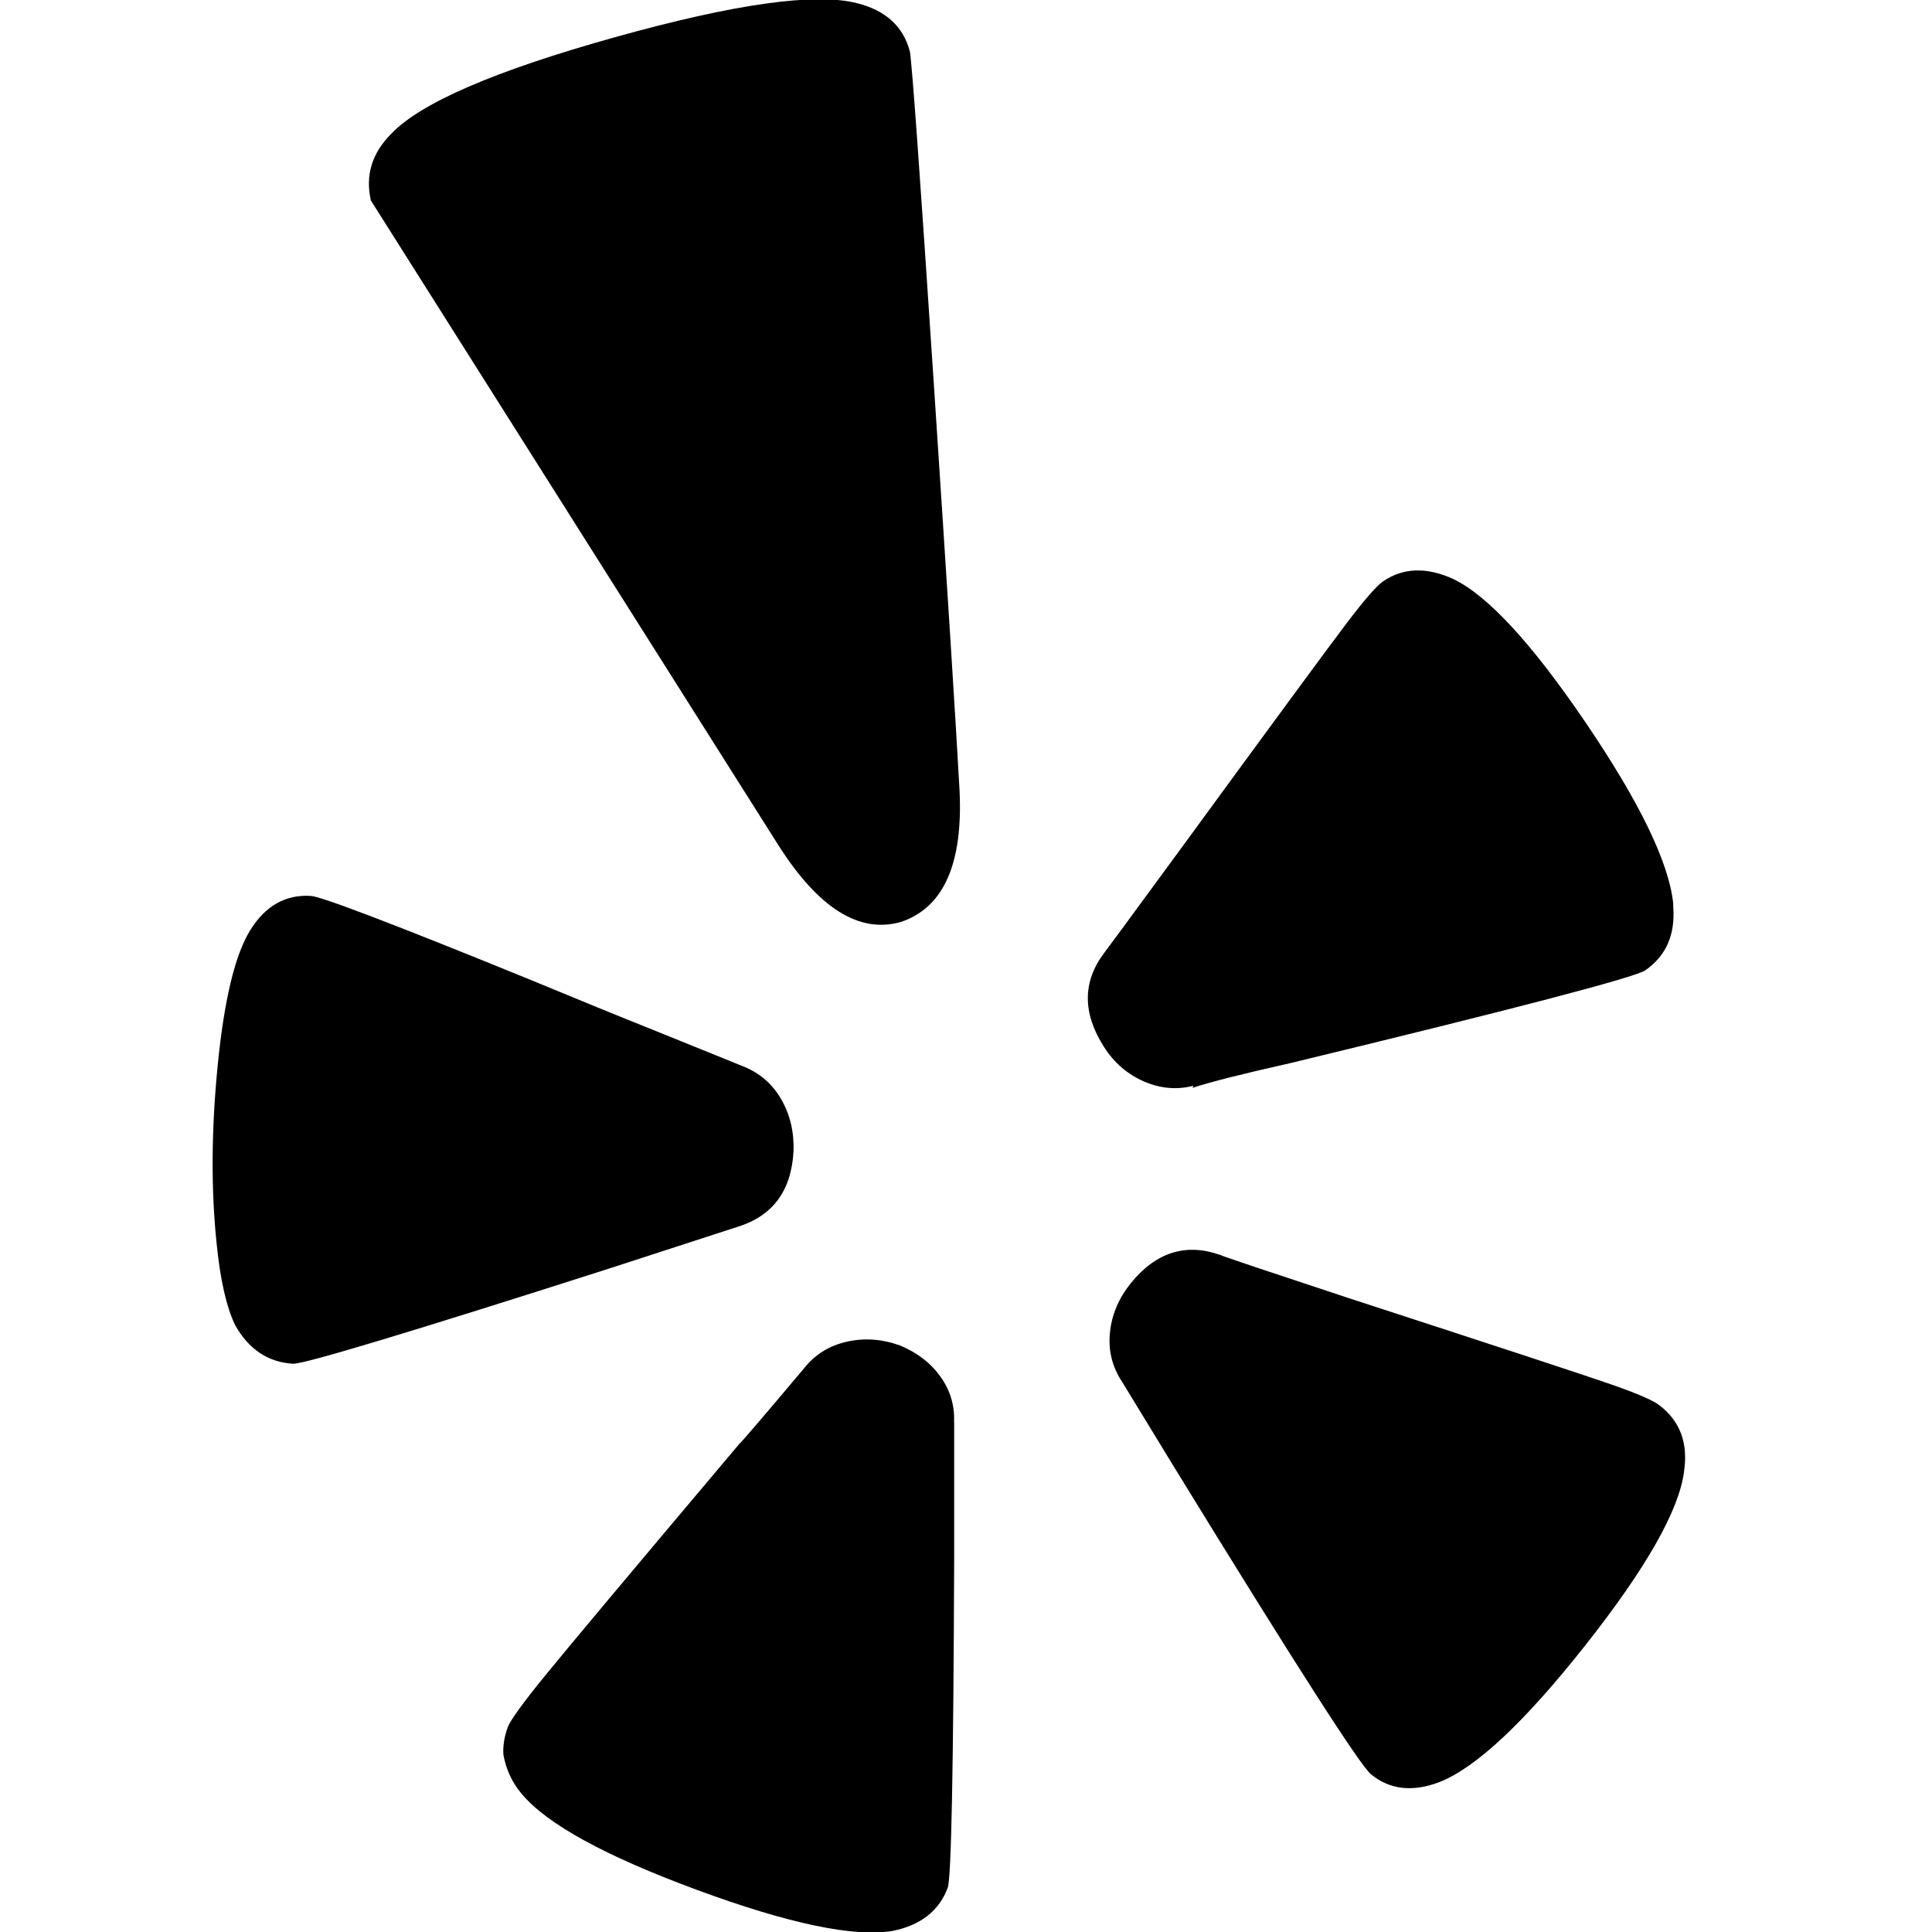
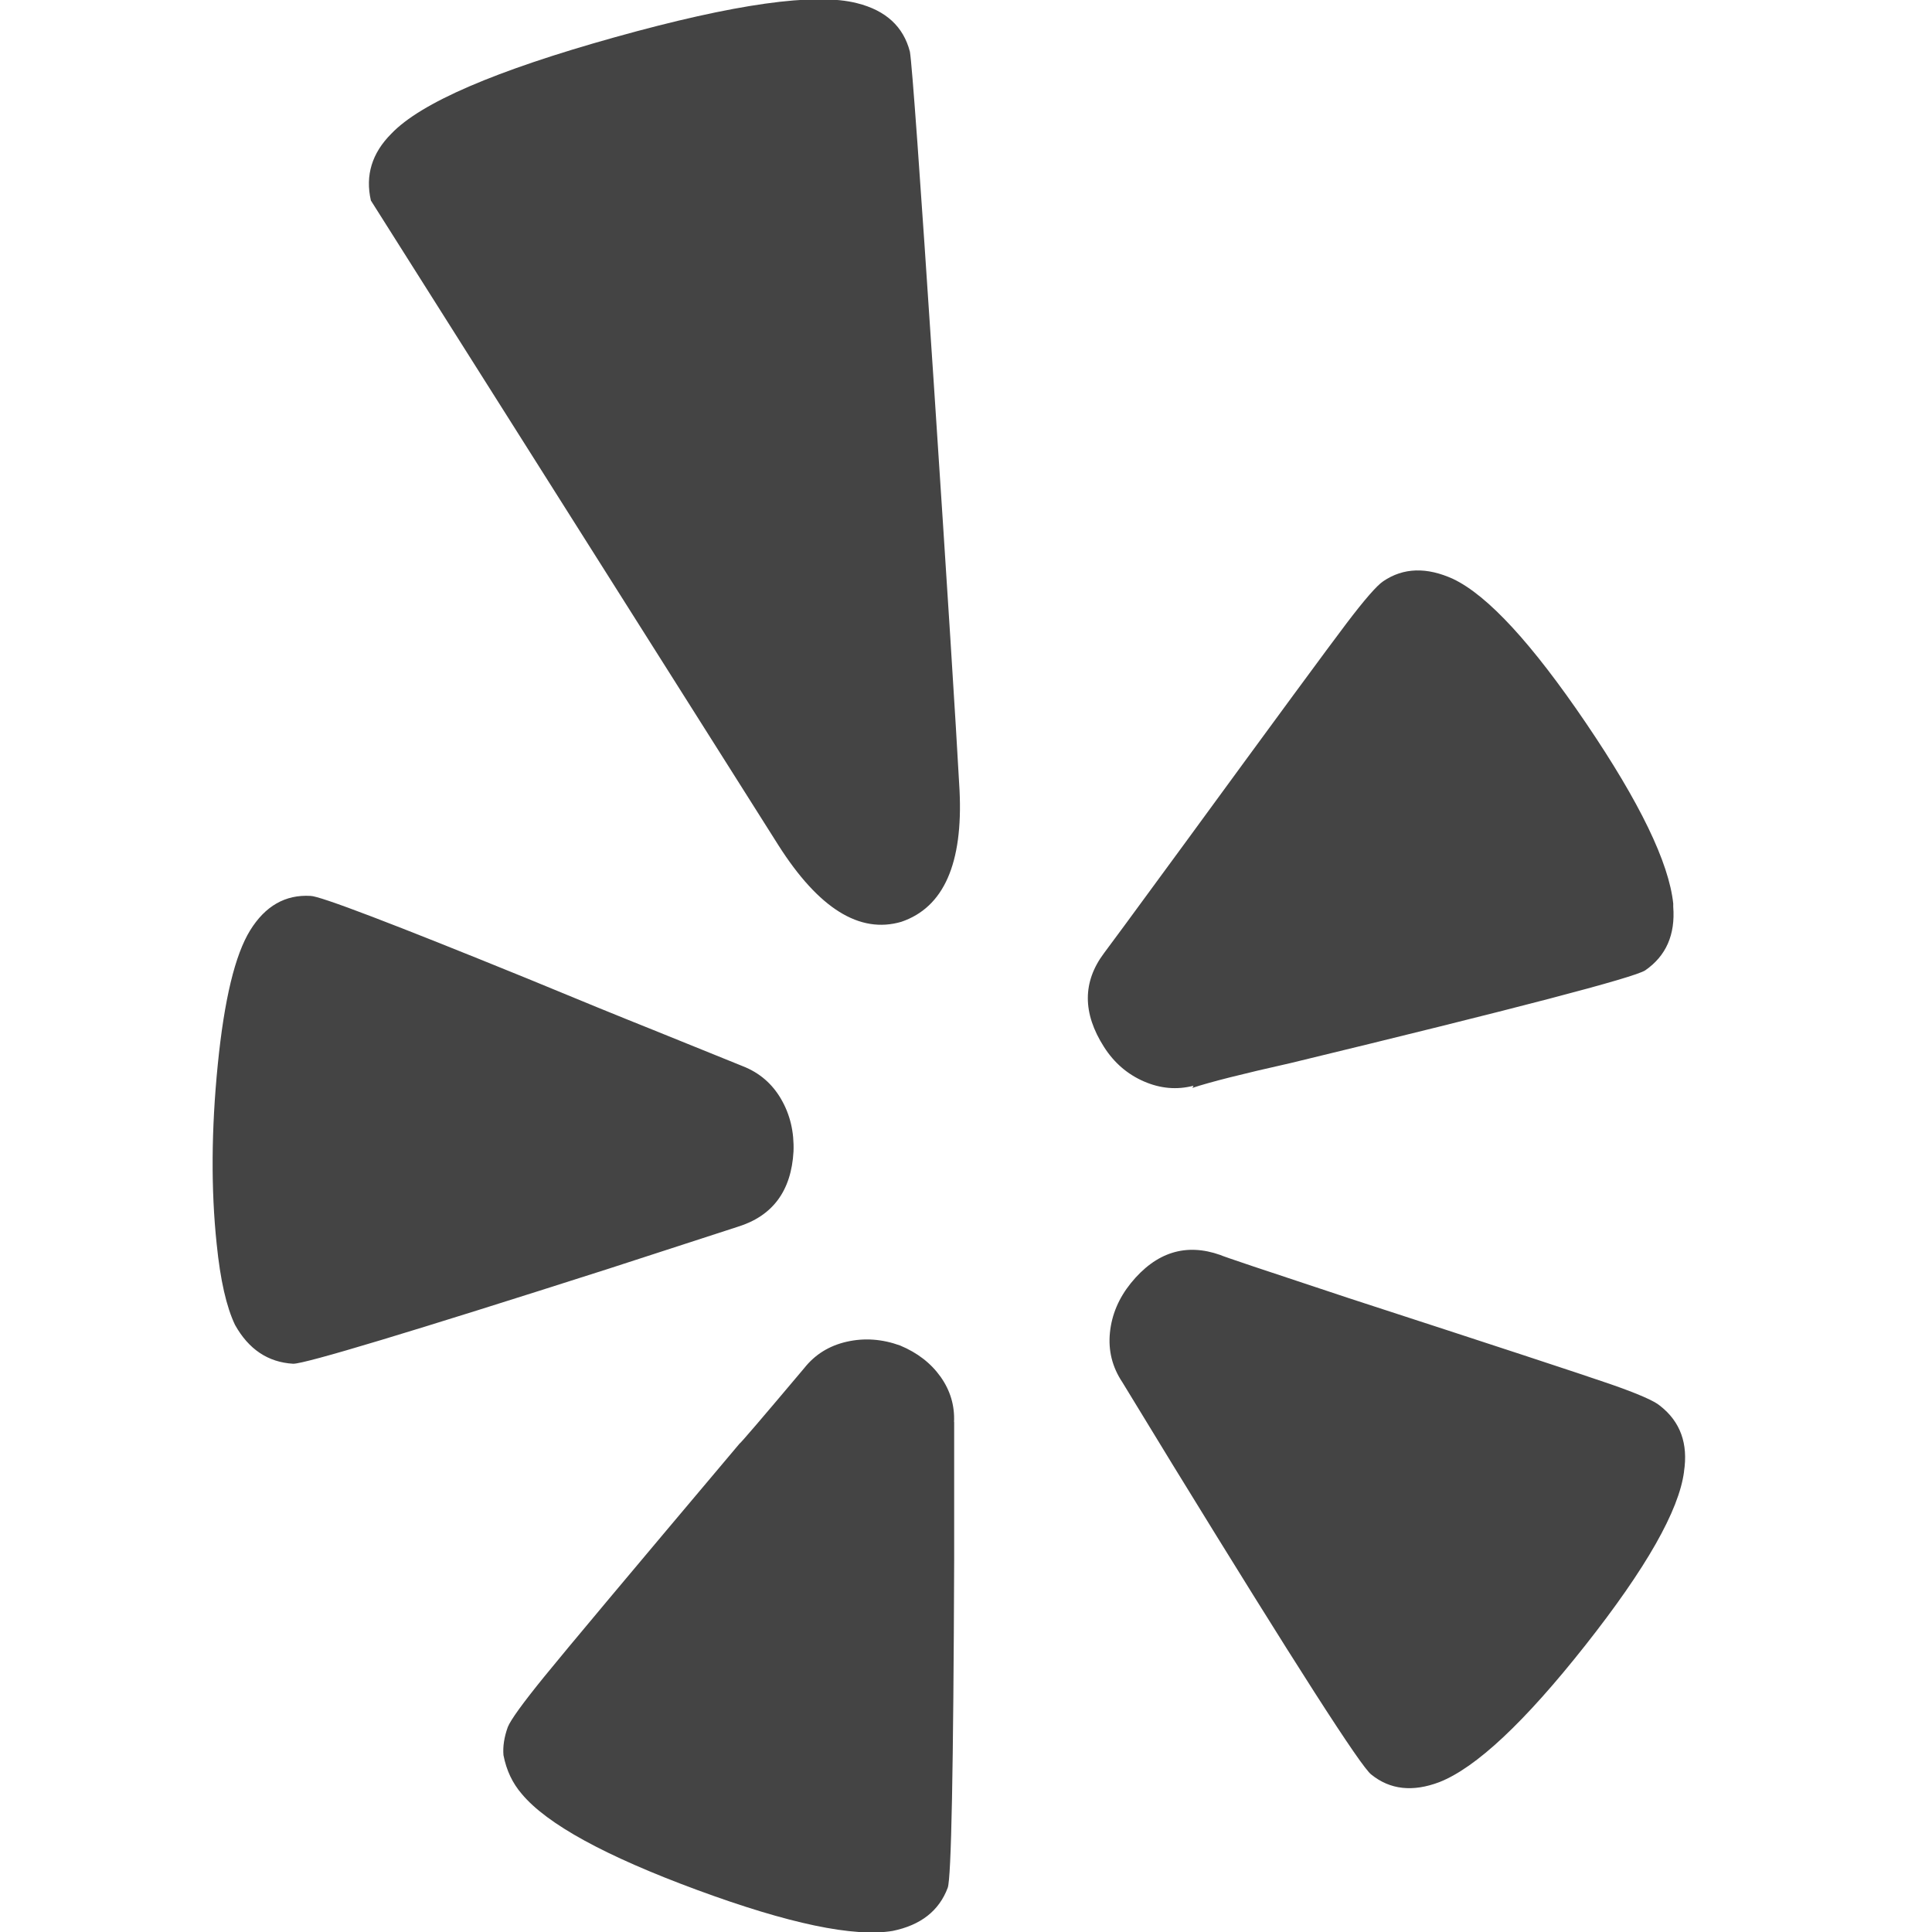
<svg xmlns="http://www.w3.org/2000/svg" version="1.1" width="32" height="32" viewBox="0 0 32 32">
-   <path d="M15.804 23.554v2.268q-0.018 5.214-0.107 5.446-0.214 0.571-0.911 0.714-0.964 0.161-3.241-0.679t-2.902-1.589q-0.232-0.268-0.304-0.643-0.018-0.214 0.071-0.464 0.071-0.179 0.607-0.839t3.232-3.857q0.018 0 1.071-1.25 0.268-0.339 0.705-0.438t0.884 0.063q0.429 0.179 0.67 0.518t0.223 0.75zM13.143 19.071q-0.054 0.982-0.929 1.25l-2.143 0.696q-4.911 1.571-5.214 1.571-0.625-0.036-0.964-0.643-0.214-0.446-0.304-1.339-0.143-1.357 0.018-2.973t0.536-2.223 1-0.571q0.232 0 3.607 1.375 1.25 0.518 2.054 0.839l1.5 0.607q0.411 0.161 0.634 0.545t0.205 0.866zM27.893 24.375q-0.125 0.964-1.634 2.875t-2.42 2.268q-0.661 0.25-1.125-0.125-0.25-0.179-3.286-5.125l-0.839-1.375q-0.25-0.375-0.205-0.821t0.348-0.821q0.625-0.768 1.482-0.464 0.018 0.018 2.125 0.714 3.625 1.179 4.321 1.42t0.839 0.366q0.5 0.393 0.393 1.089zM15.893 13.089q0.089 1.821-0.964 2.179-1.036 0.304-2.036-1.268l-6.75-10.679q-0.143-0.625 0.339-1.107 0.732-0.768 3.705-1.598t4.009-0.563q0.714 0.179 0.875 0.804 0.054 0.321 0.393 5.455t0.429 6.777zM27.714 15.018q0.054 0.696-0.464 1.054-0.268 0.179-5.875 1.536-1.196 0.268-1.625 0.411l0.018-0.036q-0.411 0.107-0.821-0.071t-0.661-0.571q-0.536-0.839 0-1.554 0.018-0.018 1.339-1.821 2.232-3.054 2.679-3.643t0.607-0.696q0.5-0.339 1.161-0.036 0.857 0.411 2.196 2.384t1.446 2.991v0.054z" />
+   <path fill="#444" d="M15.804 23.554v2.268q-0.018 5.214-0.107 5.446-0.214 0.571-0.911 0.714-0.964 0.161-3.241-0.679t-2.902-1.589q-0.232-0.268-0.304-0.643-0.018-0.214 0.071-0.464 0.071-0.179 0.607-0.839t3.232-3.857q0.018 0 1.071-1.25 0.268-0.339 0.705-0.438t0.884 0.063q0.429 0.179 0.67 0.518t0.223 0.75zM13.143 19.071q-0.054 0.982-0.929 1.25l-2.143 0.696q-4.911 1.571-5.214 1.571-0.625-0.036-0.964-0.643-0.214-0.446-0.304-1.339-0.143-1.357 0.018-2.973t0.536-2.223 1-0.571q0.232 0 3.607 1.375 1.25 0.518 2.054 0.839l1.5 0.607q0.411 0.161 0.634 0.545t0.205 0.866zM27.893 24.375q-0.125 0.964-1.634 2.875t-2.42 2.268q-0.661 0.25-1.125-0.125-0.25-0.179-3.286-5.125l-0.839-1.375q-0.25-0.375-0.205-0.821t0.348-0.821q0.625-0.768 1.482-0.464 0.018 0.018 2.125 0.714 3.625 1.179 4.321 1.42t0.839 0.366q0.5 0.393 0.393 1.089zM15.893 13.089q0.089 1.821-0.964 2.179-1.036 0.304-2.036-1.268l-6.75-10.679q-0.143-0.625 0.339-1.107 0.732-0.768 3.705-1.598t4.009-0.563q0.714 0.179 0.875 0.804 0.054 0.321 0.393 5.455t0.429 6.777zM27.714 15.018q0.054 0.696-0.464 1.054-0.268 0.179-5.875 1.536-1.196 0.268-1.625 0.411l0.018-0.036q-0.411 0.107-0.821-0.071t-0.661-0.571q-0.536-0.839 0-1.554 0.018-0.018 1.339-1.821 2.232-3.054 2.679-3.643t0.607-0.696q0.5-0.339 1.161-0.036 0.857 0.411 2.196 2.384t1.446 2.991v0.054z" />
</svg>
